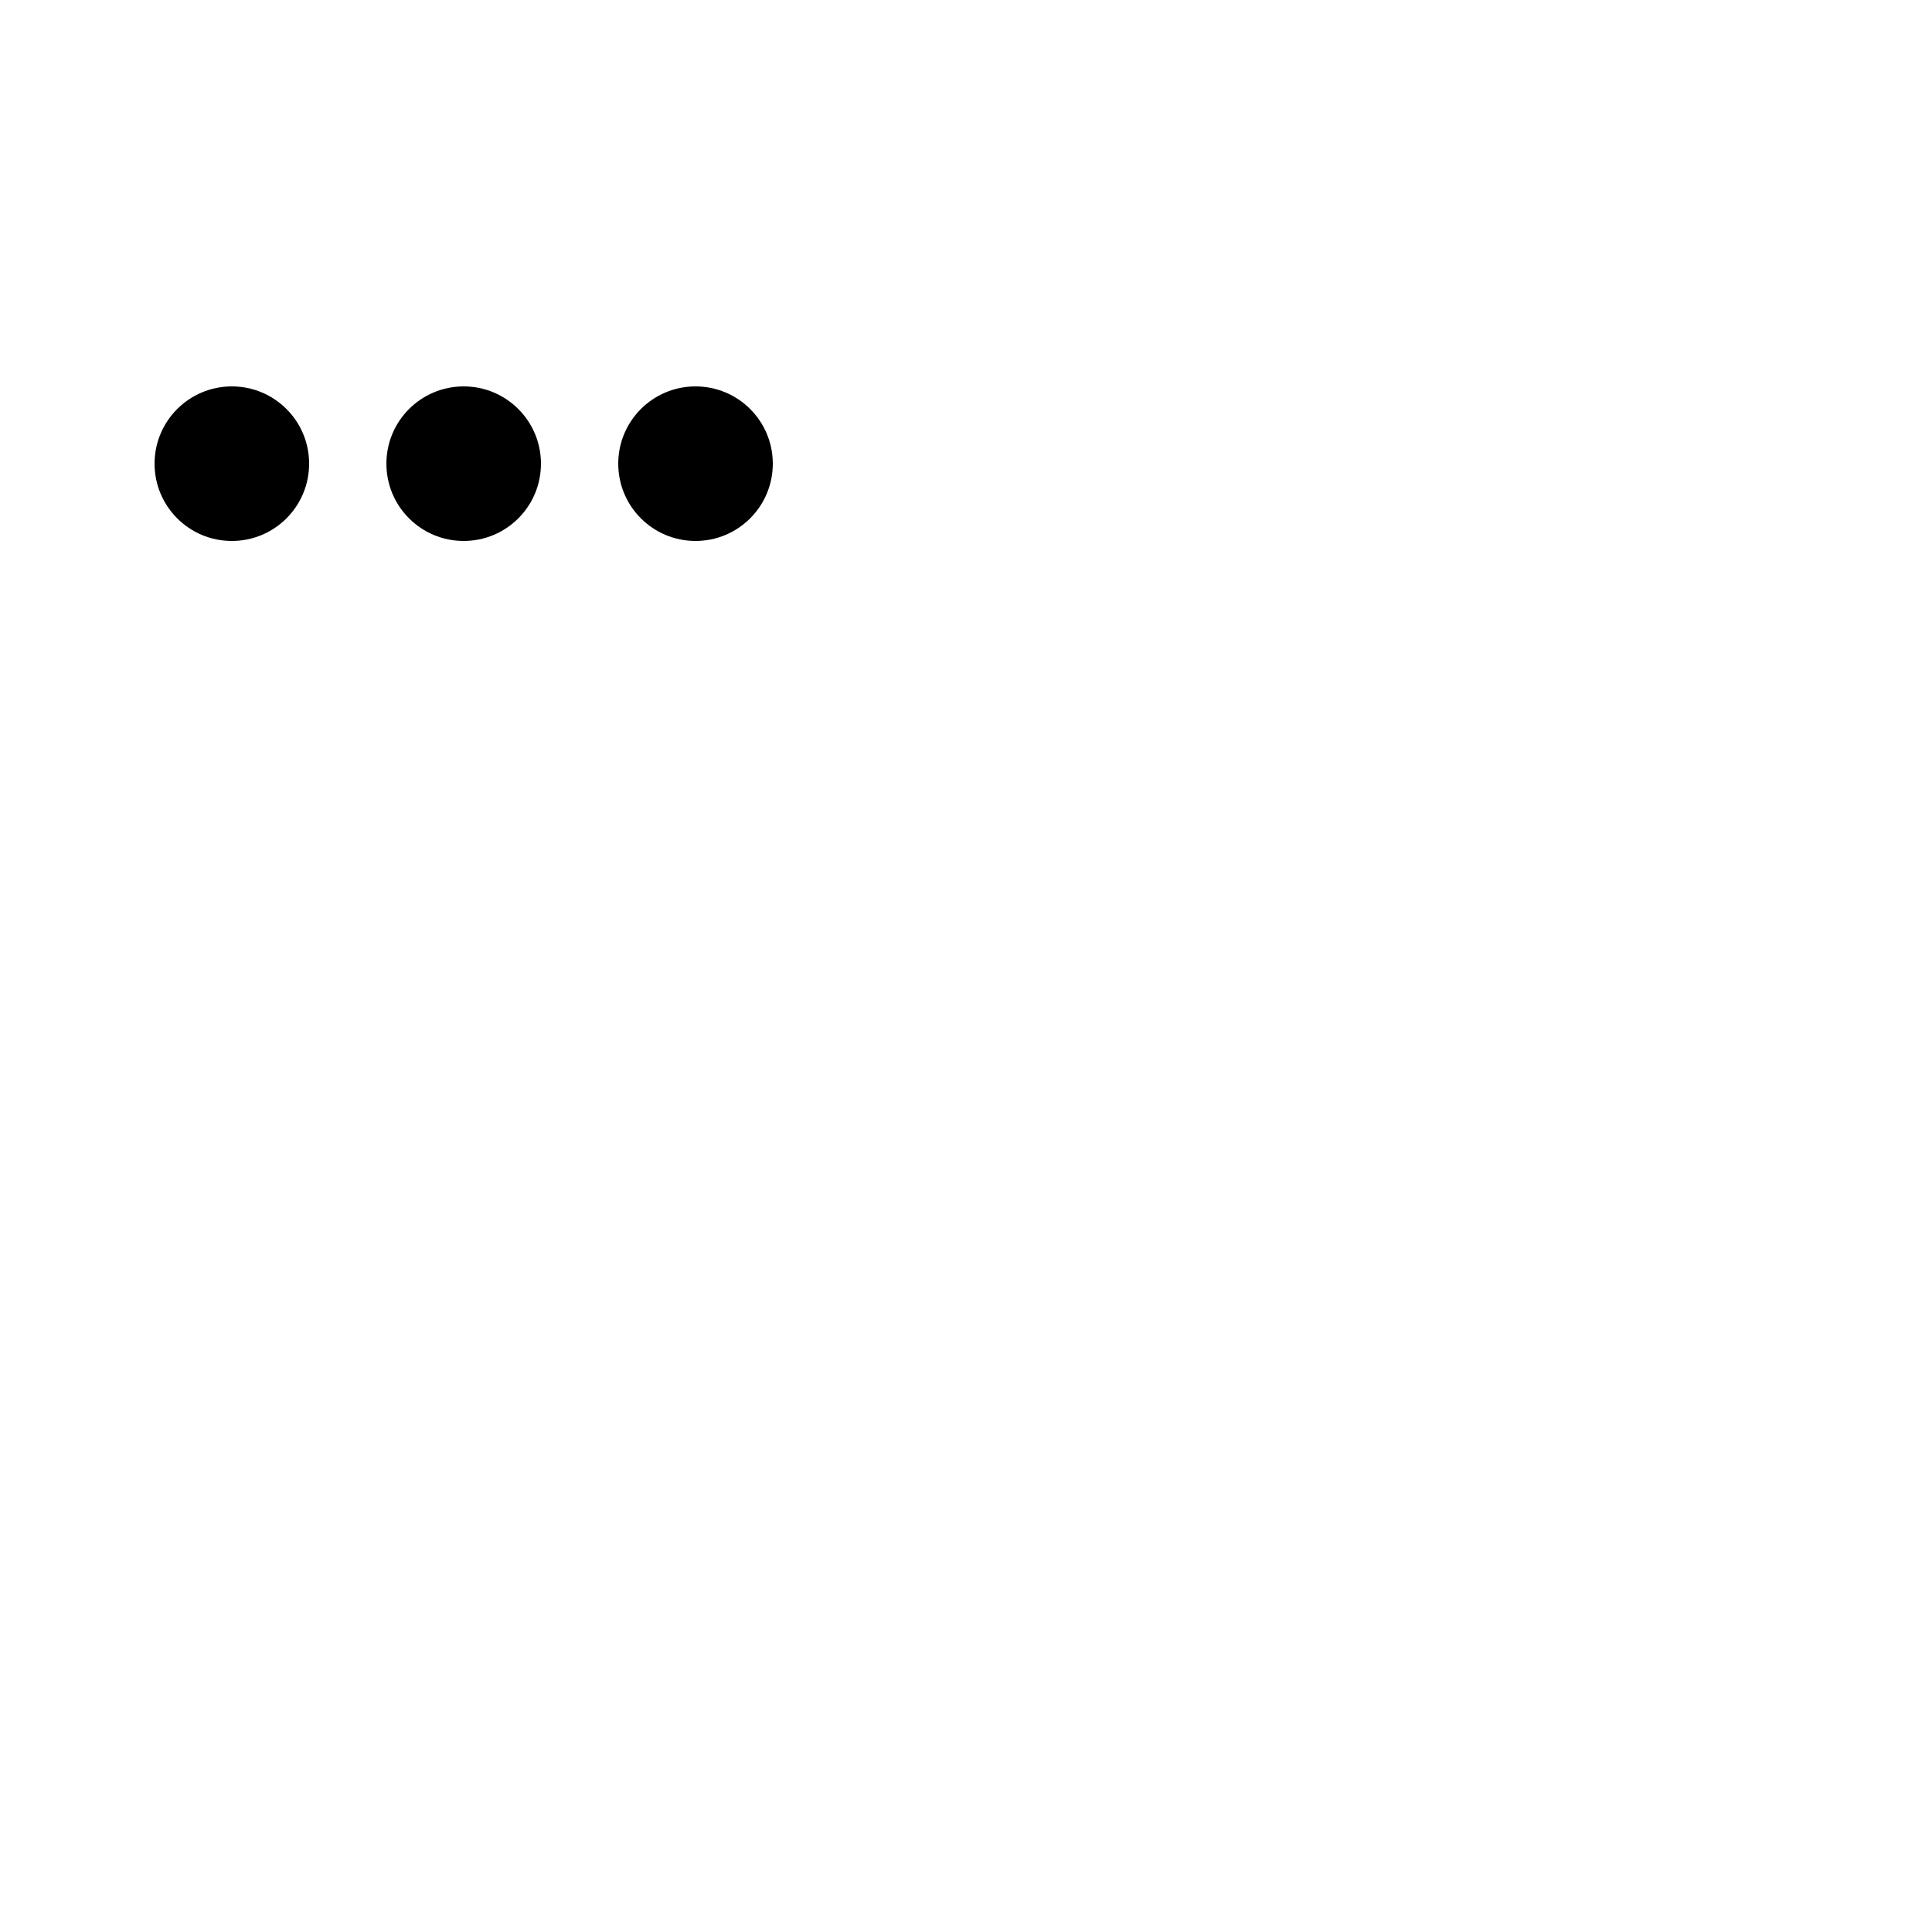
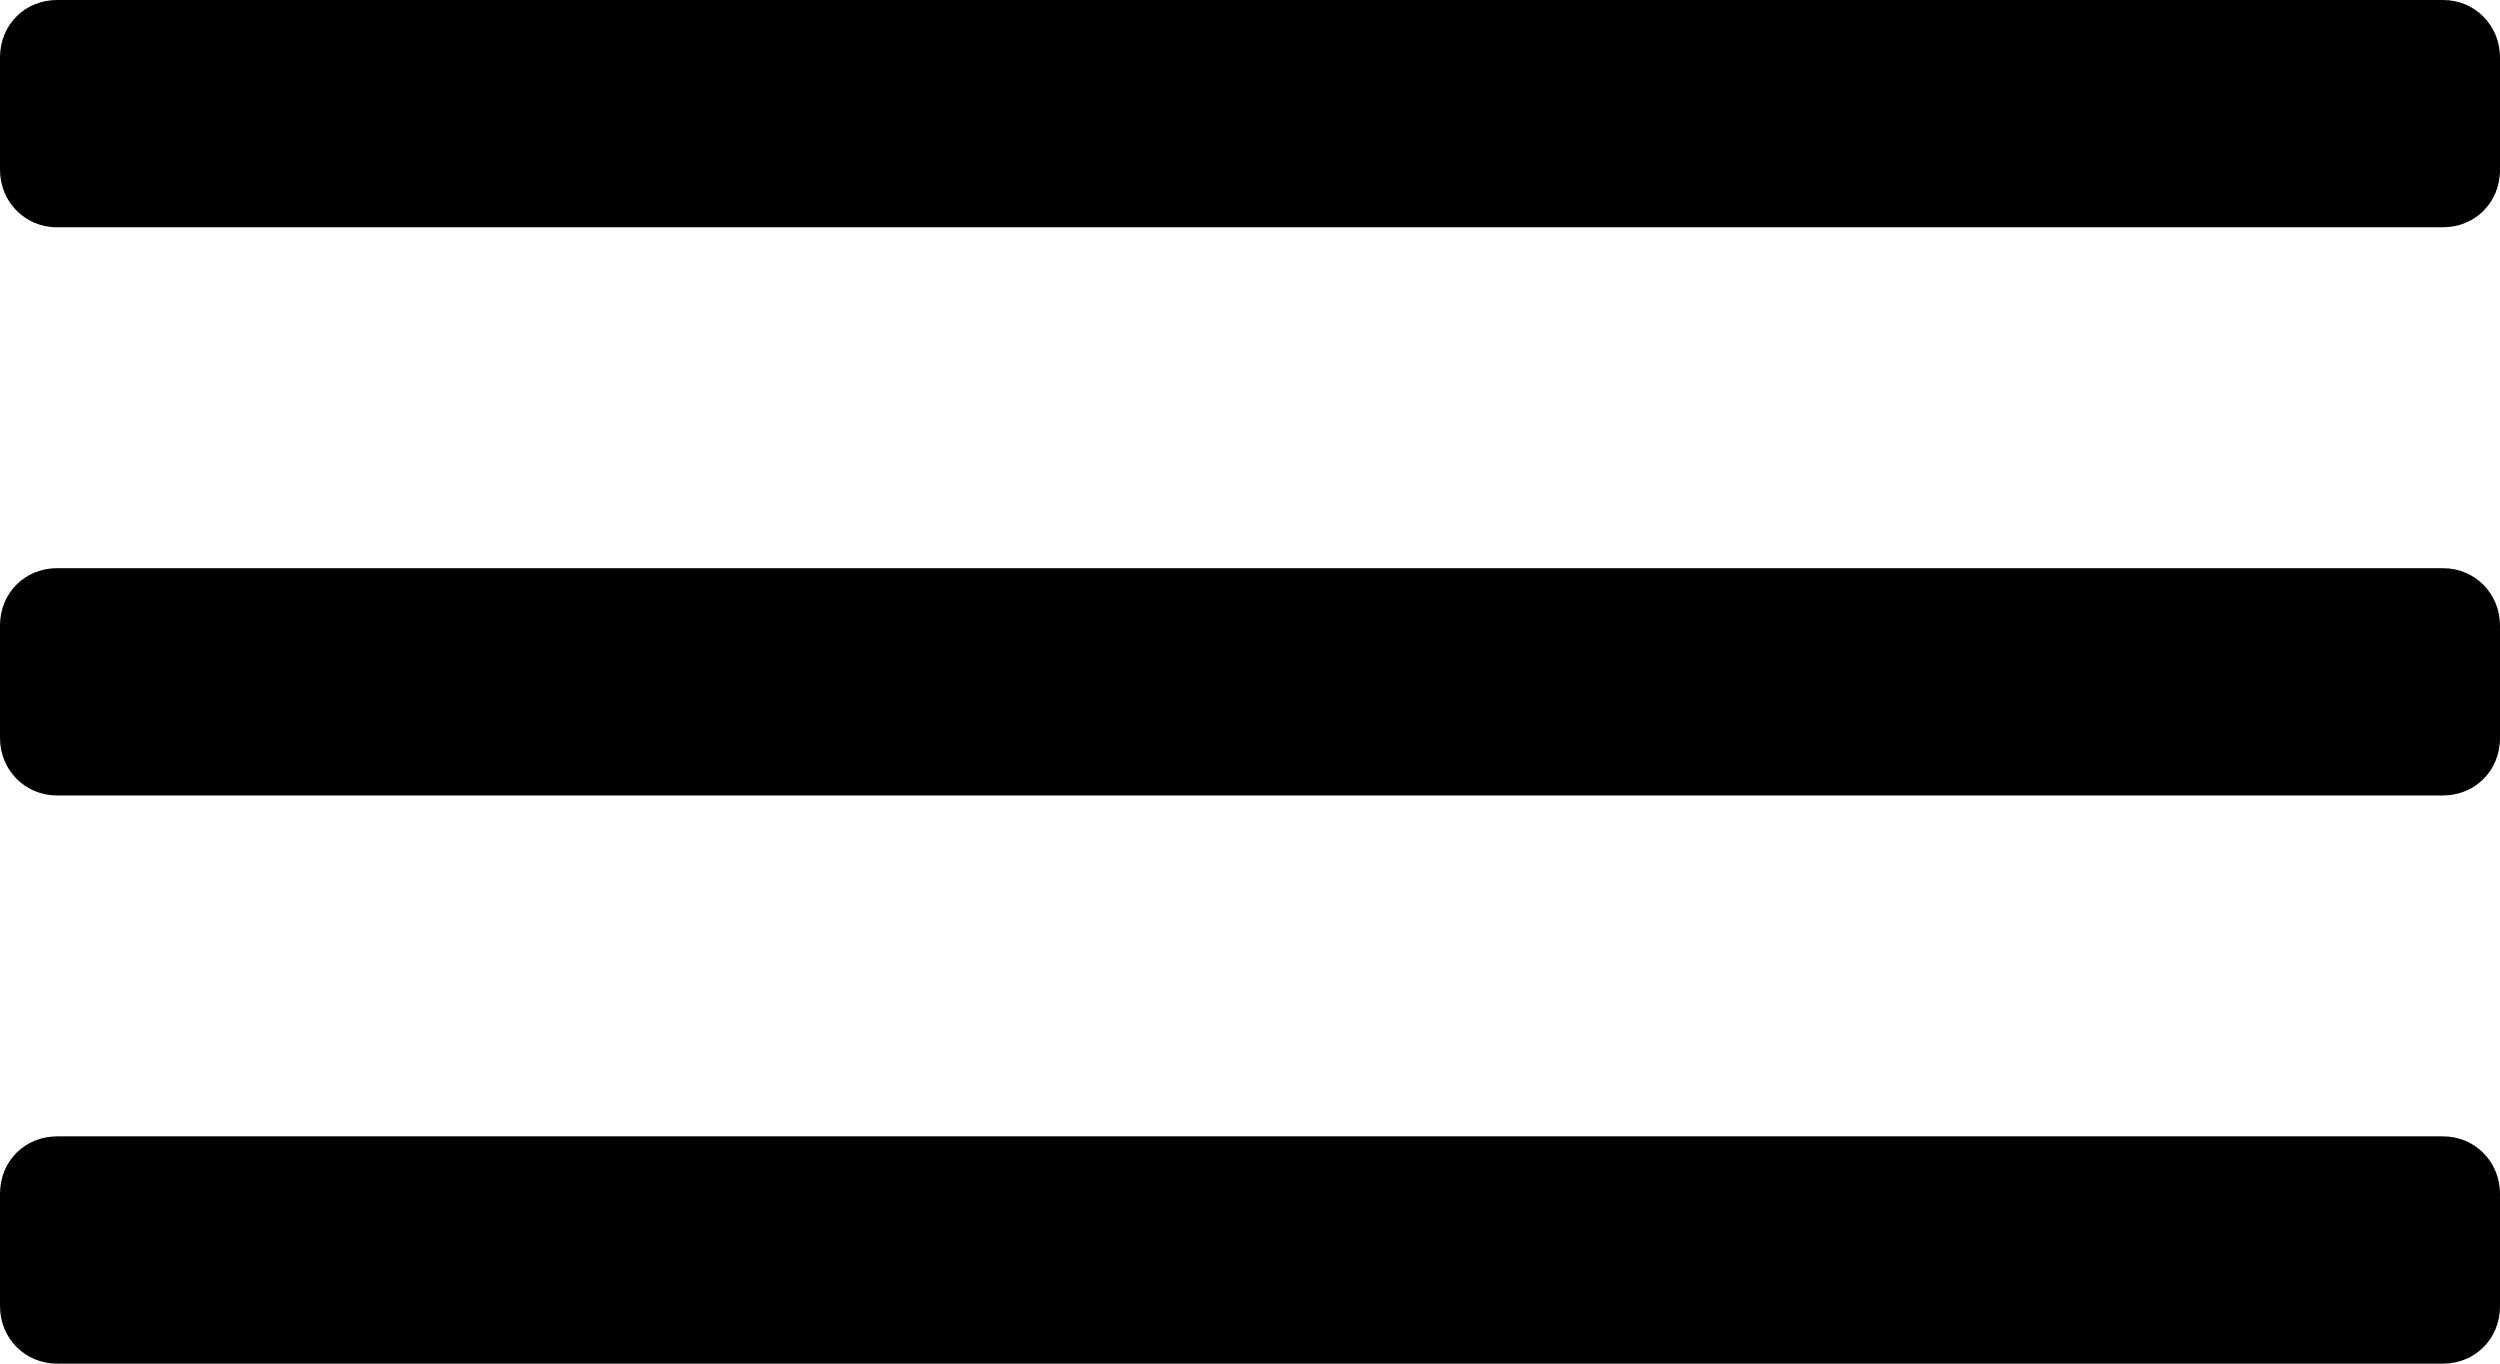
- <svg xmlns="http://www.w3.org/2000/svg" height="100" viewBox="0 0 100 100" width="100">
-   <path d="M0 0h48v48h-48z" fill="none" />
-   <path d="M12 20c-2.21 0-4 1.79-4 4s1.79 4 4 4 4-1.79 4-4-1.79-4-4-4zm24 0c-2.21 0-4 1.79-4 4s1.79 4 4 4 4-1.79 4-4-1.79-4-4-4zm-12 0c-2.21 0-4 1.79-4 4s1.79 4 4 4 4-1.79 4-4-1.79-4-4-4z" />
+ <svg xmlns="http://www.w3.org/2000/svg" xmlns:xlink="http://www.w3.org/1999/xlink" height="12px" version="1.1" viewBox="0 0 22 12" width="22px">
+   <defs>
+     <path d="M0.501,0 C0.224,0 0,0.214 0,0.505 L0,1.495 C0,1.774 0.218,2 0.501,2 L21.499,2 C21.776,2 22,1.786 22,1.495 L22,0.505 C22,0.226 21.782,0 21.499,0 L0.501,0 Z M0.501,5 C0.224,5 0,5.214 0,5.505 L0,6.495 C0,6.774 0.218,7 0.501,7 L21.499,7 C21.776,7 22,6.786 22,6.495 L22,5.505 C22,5.226 21.782,5 21.499,5 L0.501,5 Z M0.501,10 C0.224,10 0,10.214 0,10.505 L0,11.495 C0,11.774 0.218,12 0.501,12 L21.499,12 C21.776,12 22,11.786 22,11.495 L22,10.505 C22,10.226 21.782,10 21.499,10 L0.501,10 Z" id="path-1" />
+   </defs>
+   <g fill="none" fill-rule="evenodd" id="miu" stroke="none" stroke-width="1">
+     <g id="editor_list_view_hambuger_menu_glyph">
+       <use fill="#000000" fill-rule="evenodd" xlink:href="#path-1" />
+       <use fill="none" xlink:href="#path-1" />
+     </g>
+   </g>
</svg>
